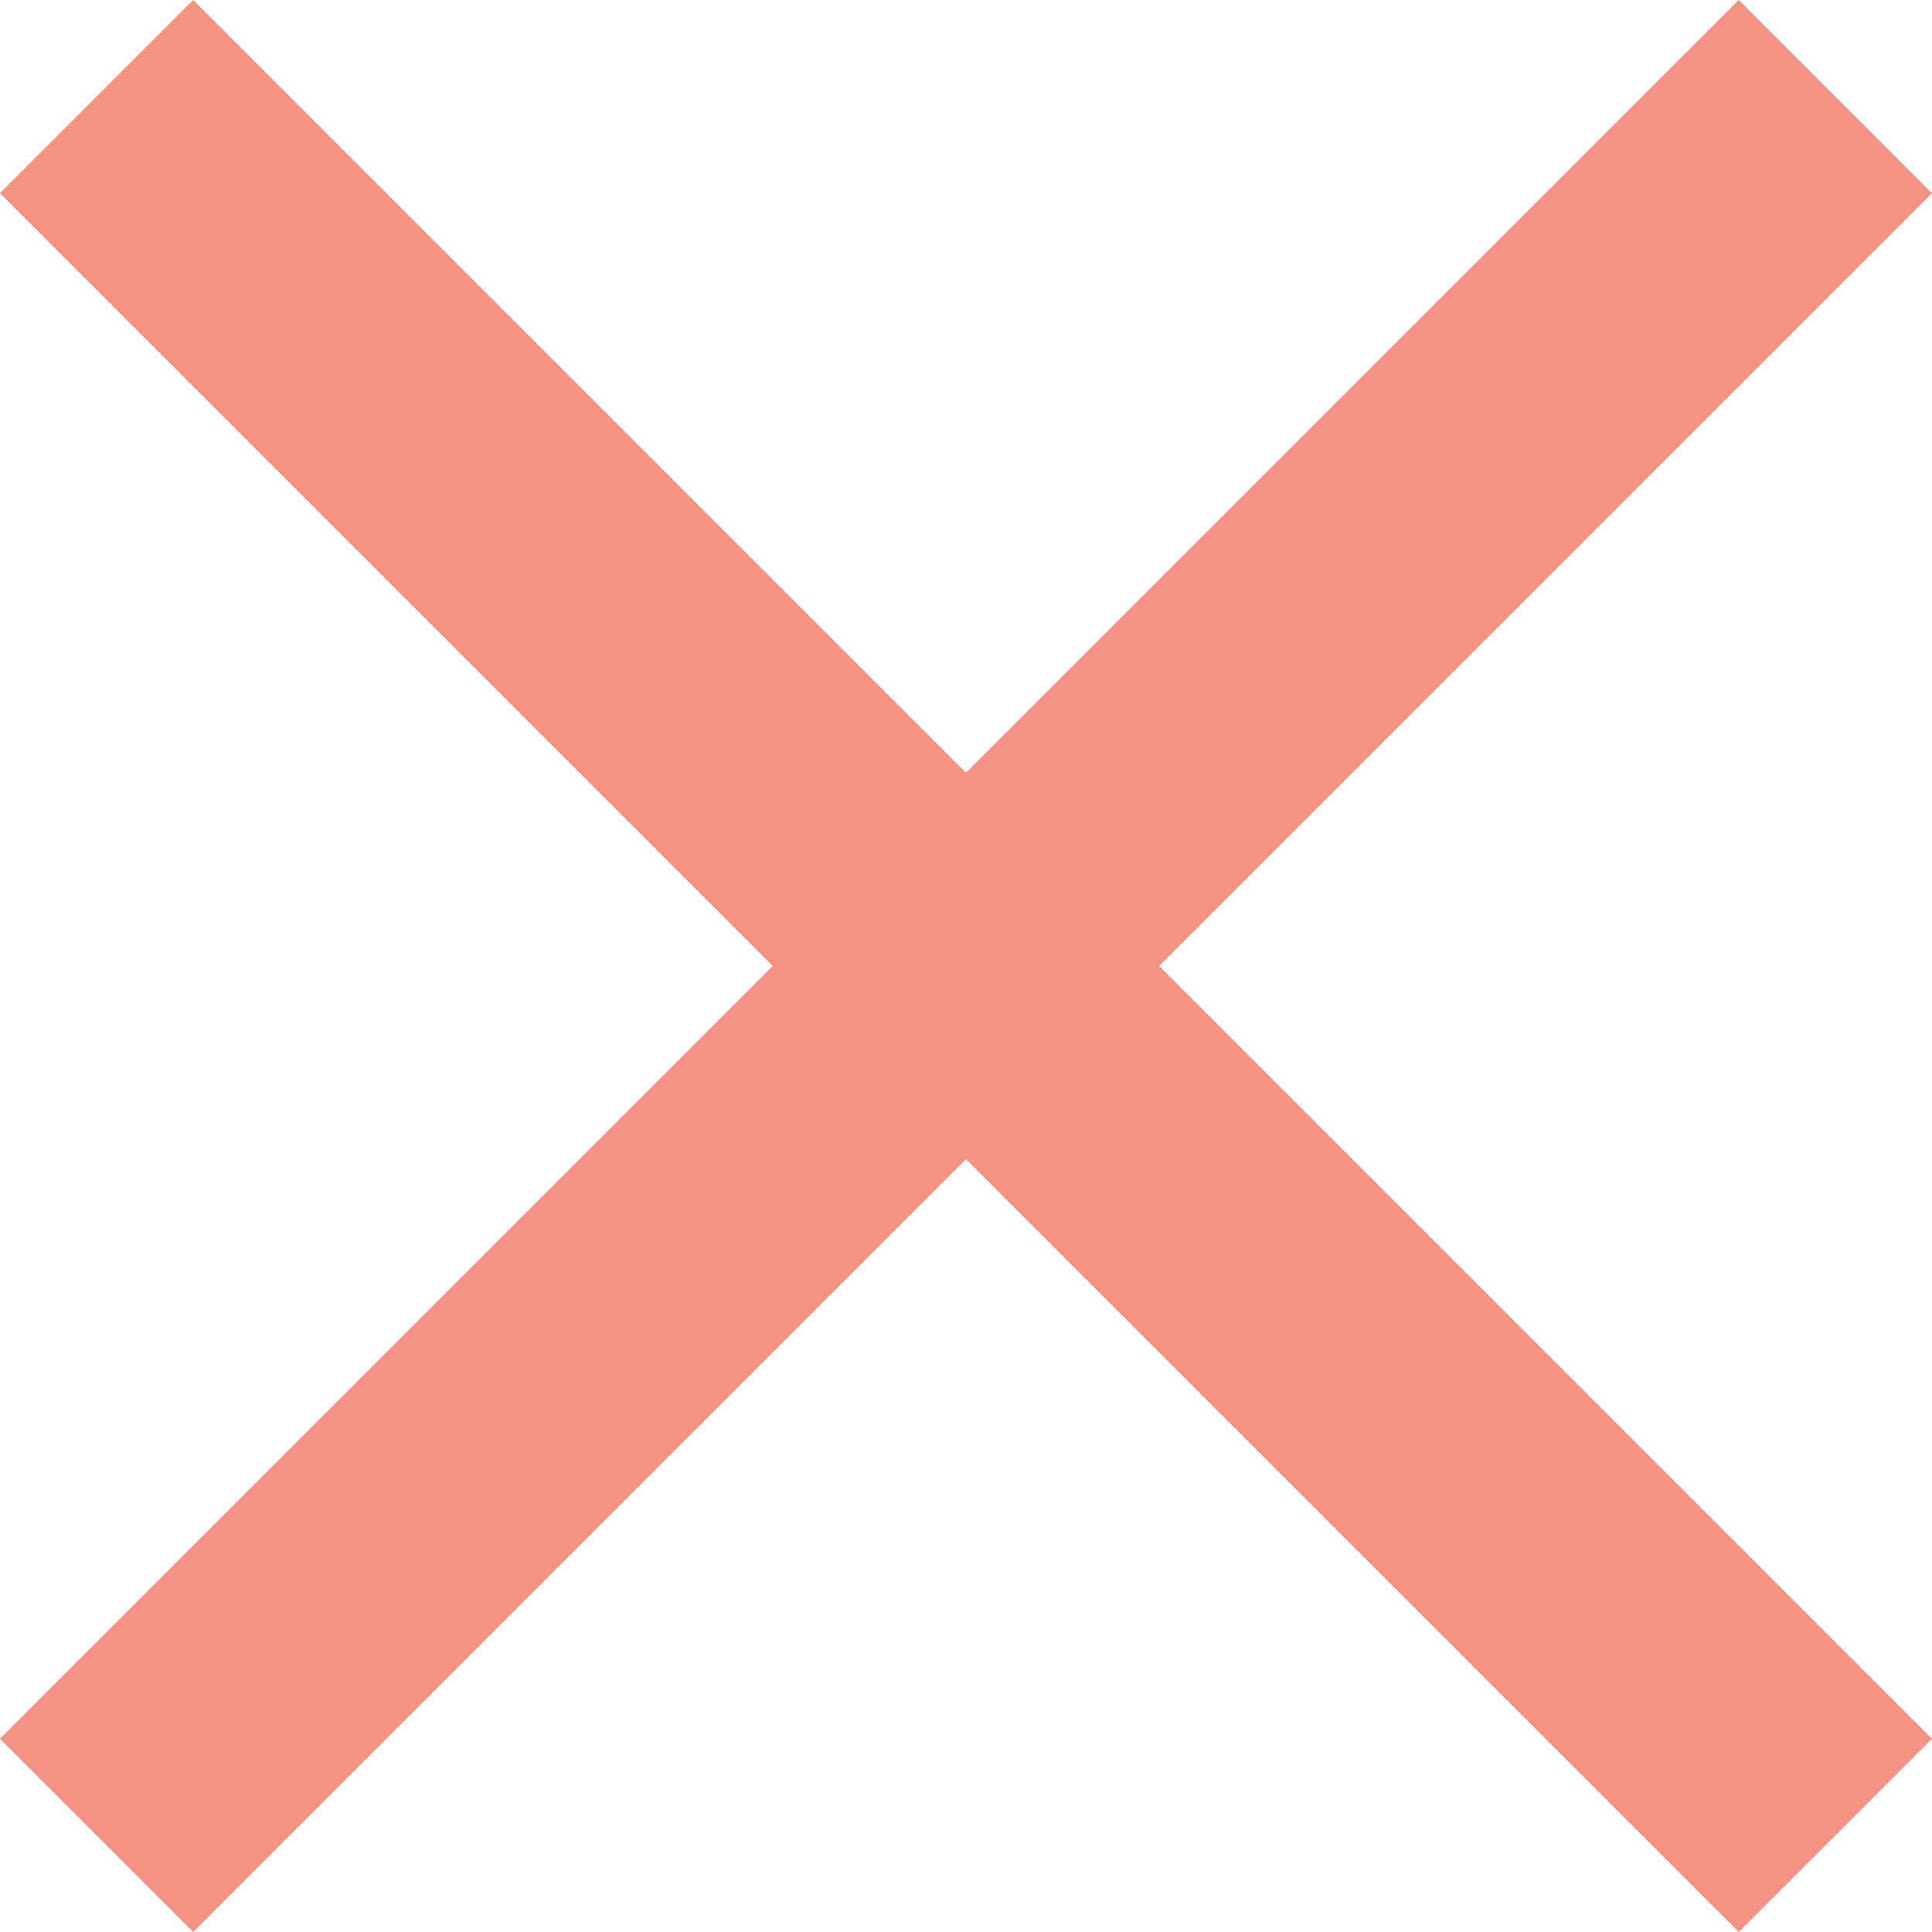
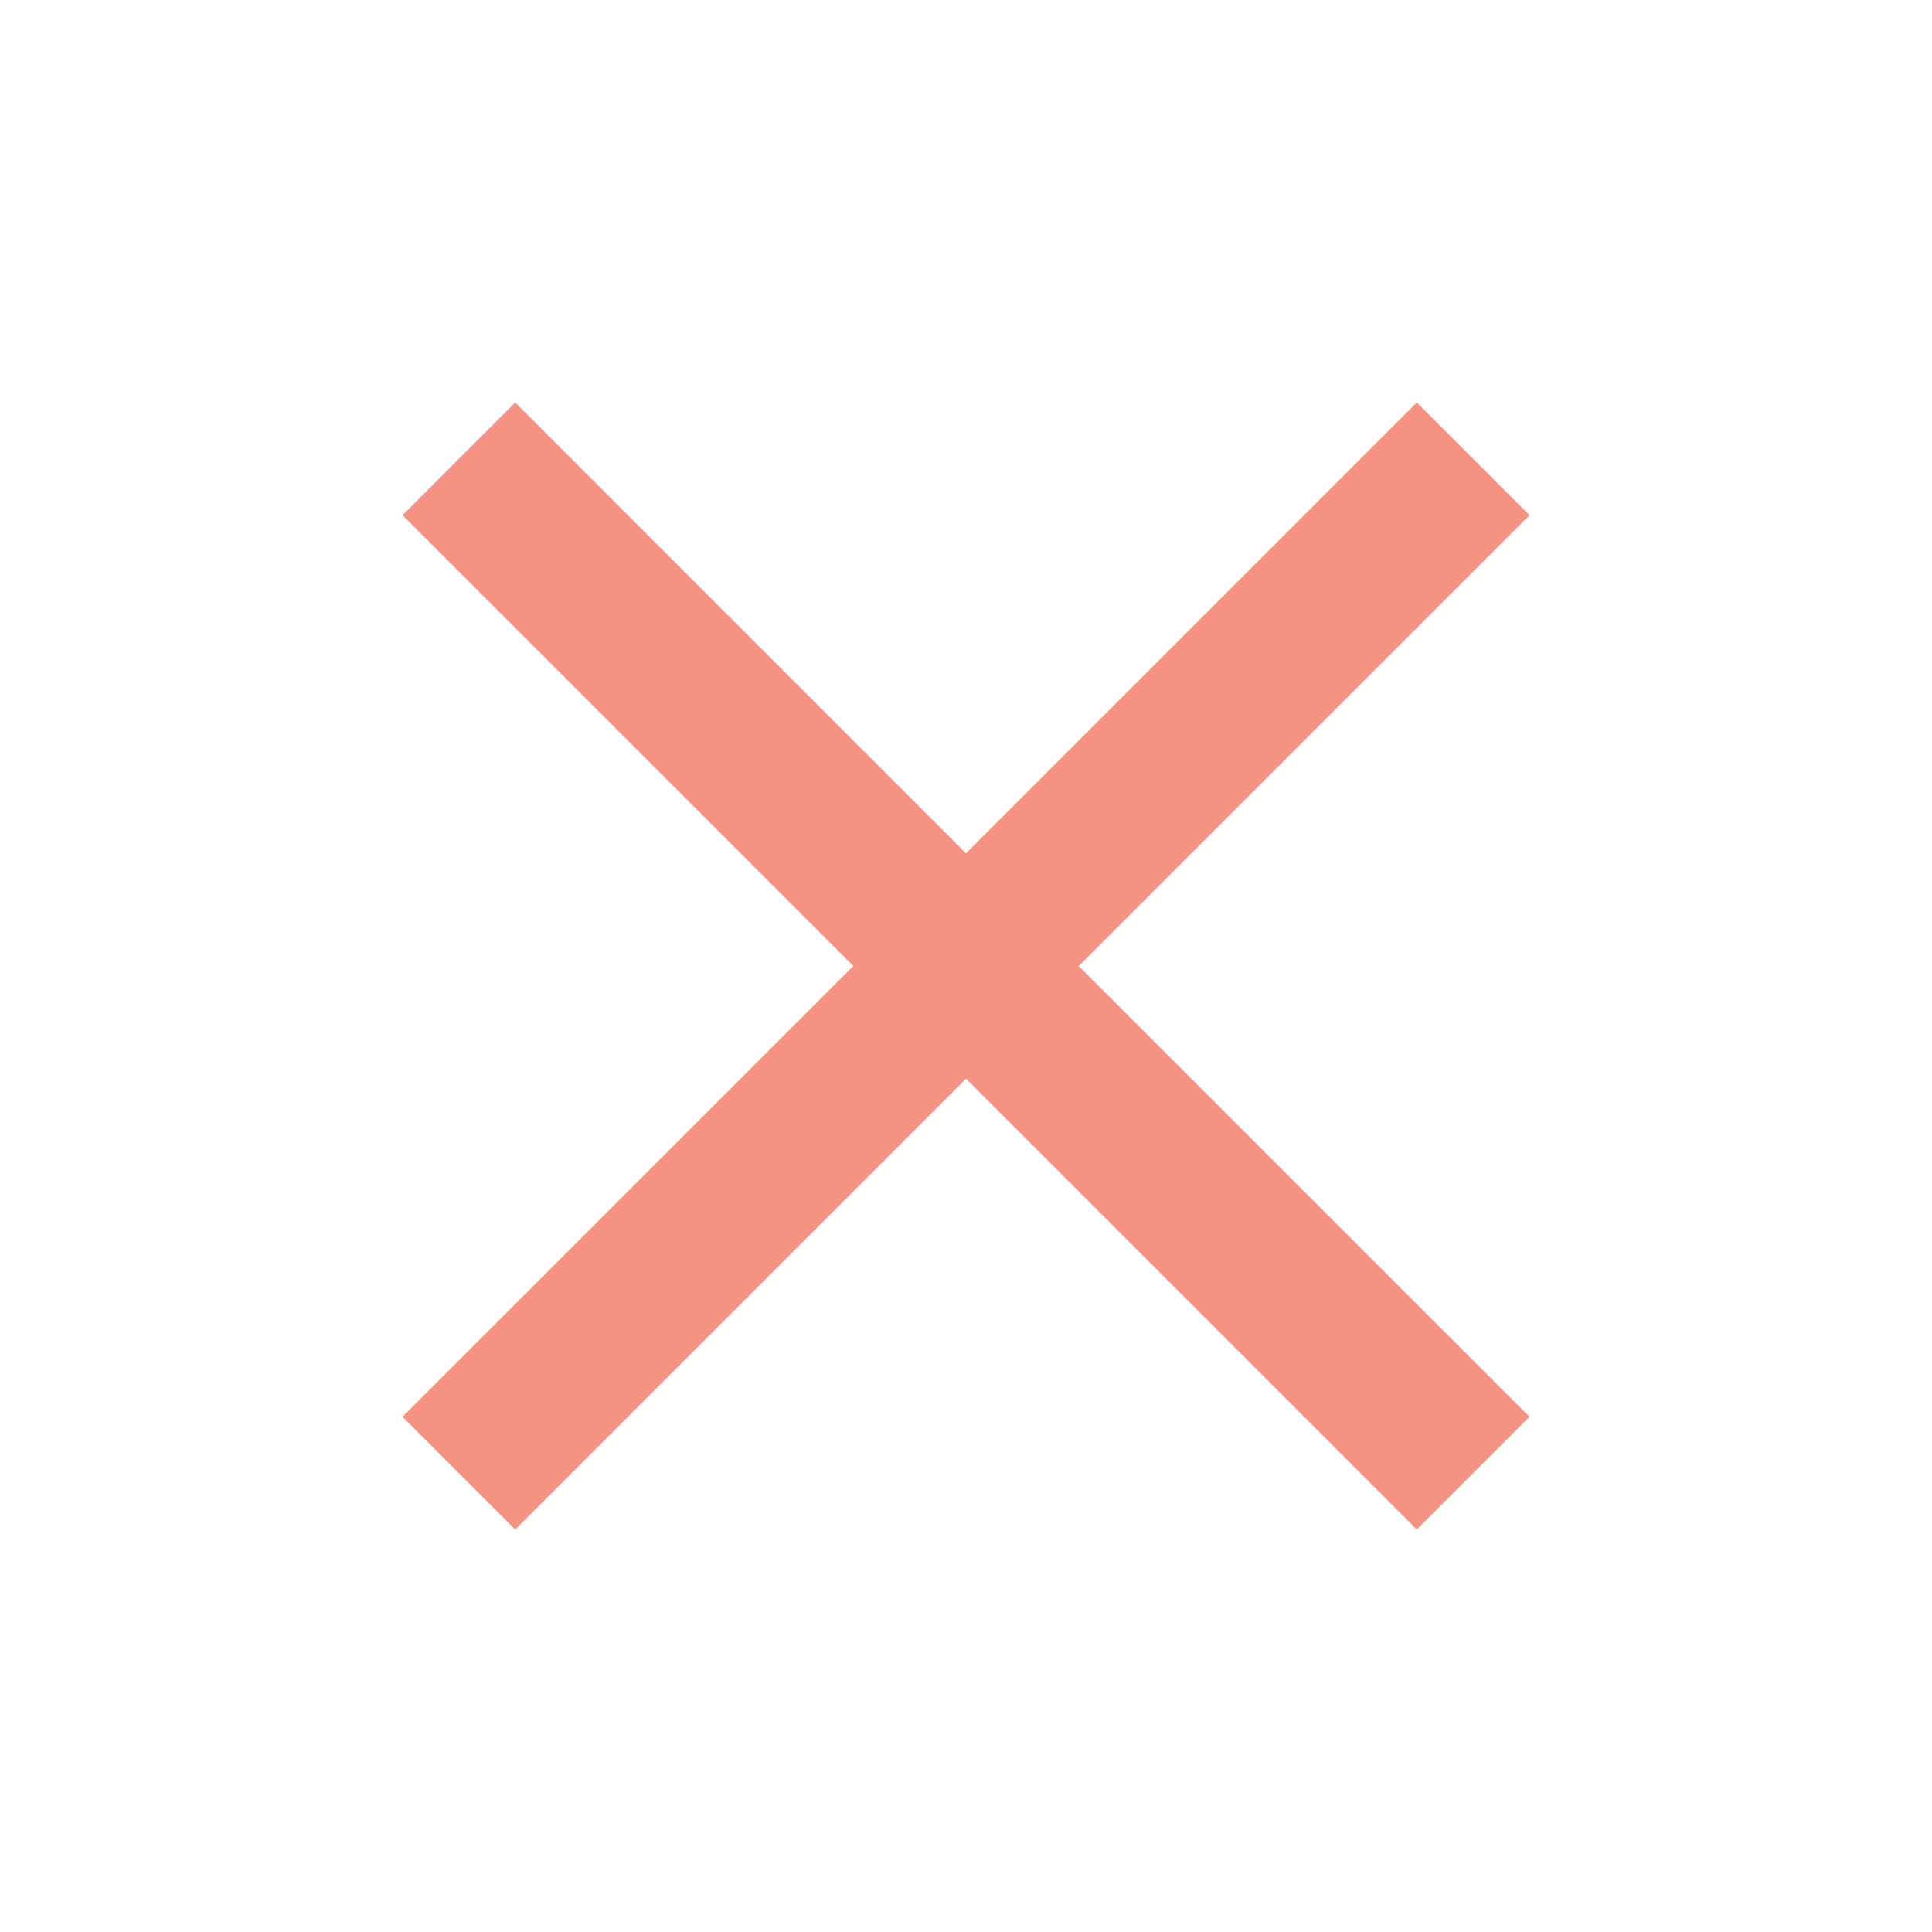
- <svg xmlns="http://www.w3.org/2000/svg" width="14" height="14" viewBox="0 0 14 14" fill="none">
-   <path d="M1.4 14L0 12.6L5.6 7L0 1.4L1.4 0L7 5.6L12.6 0L14 1.4L8.4 7L14 12.6L12.6 14L7 8.4L1.4 14Z" fill="#F49383" />
+ <svg xmlns="http://www.w3.org/2000/svg" width="24" height="24" viewBox="0 0 24 24" fill="none">
+   <path d="M6.4 19L5 17.6L10.6 12L5 6.4L6.4 5L12 10.6L17.6 5L19 6.4L13.4 12L19 17.6L17.6 19L12 13.4L6.4 19Z" fill="#F49383" />
</svg>
